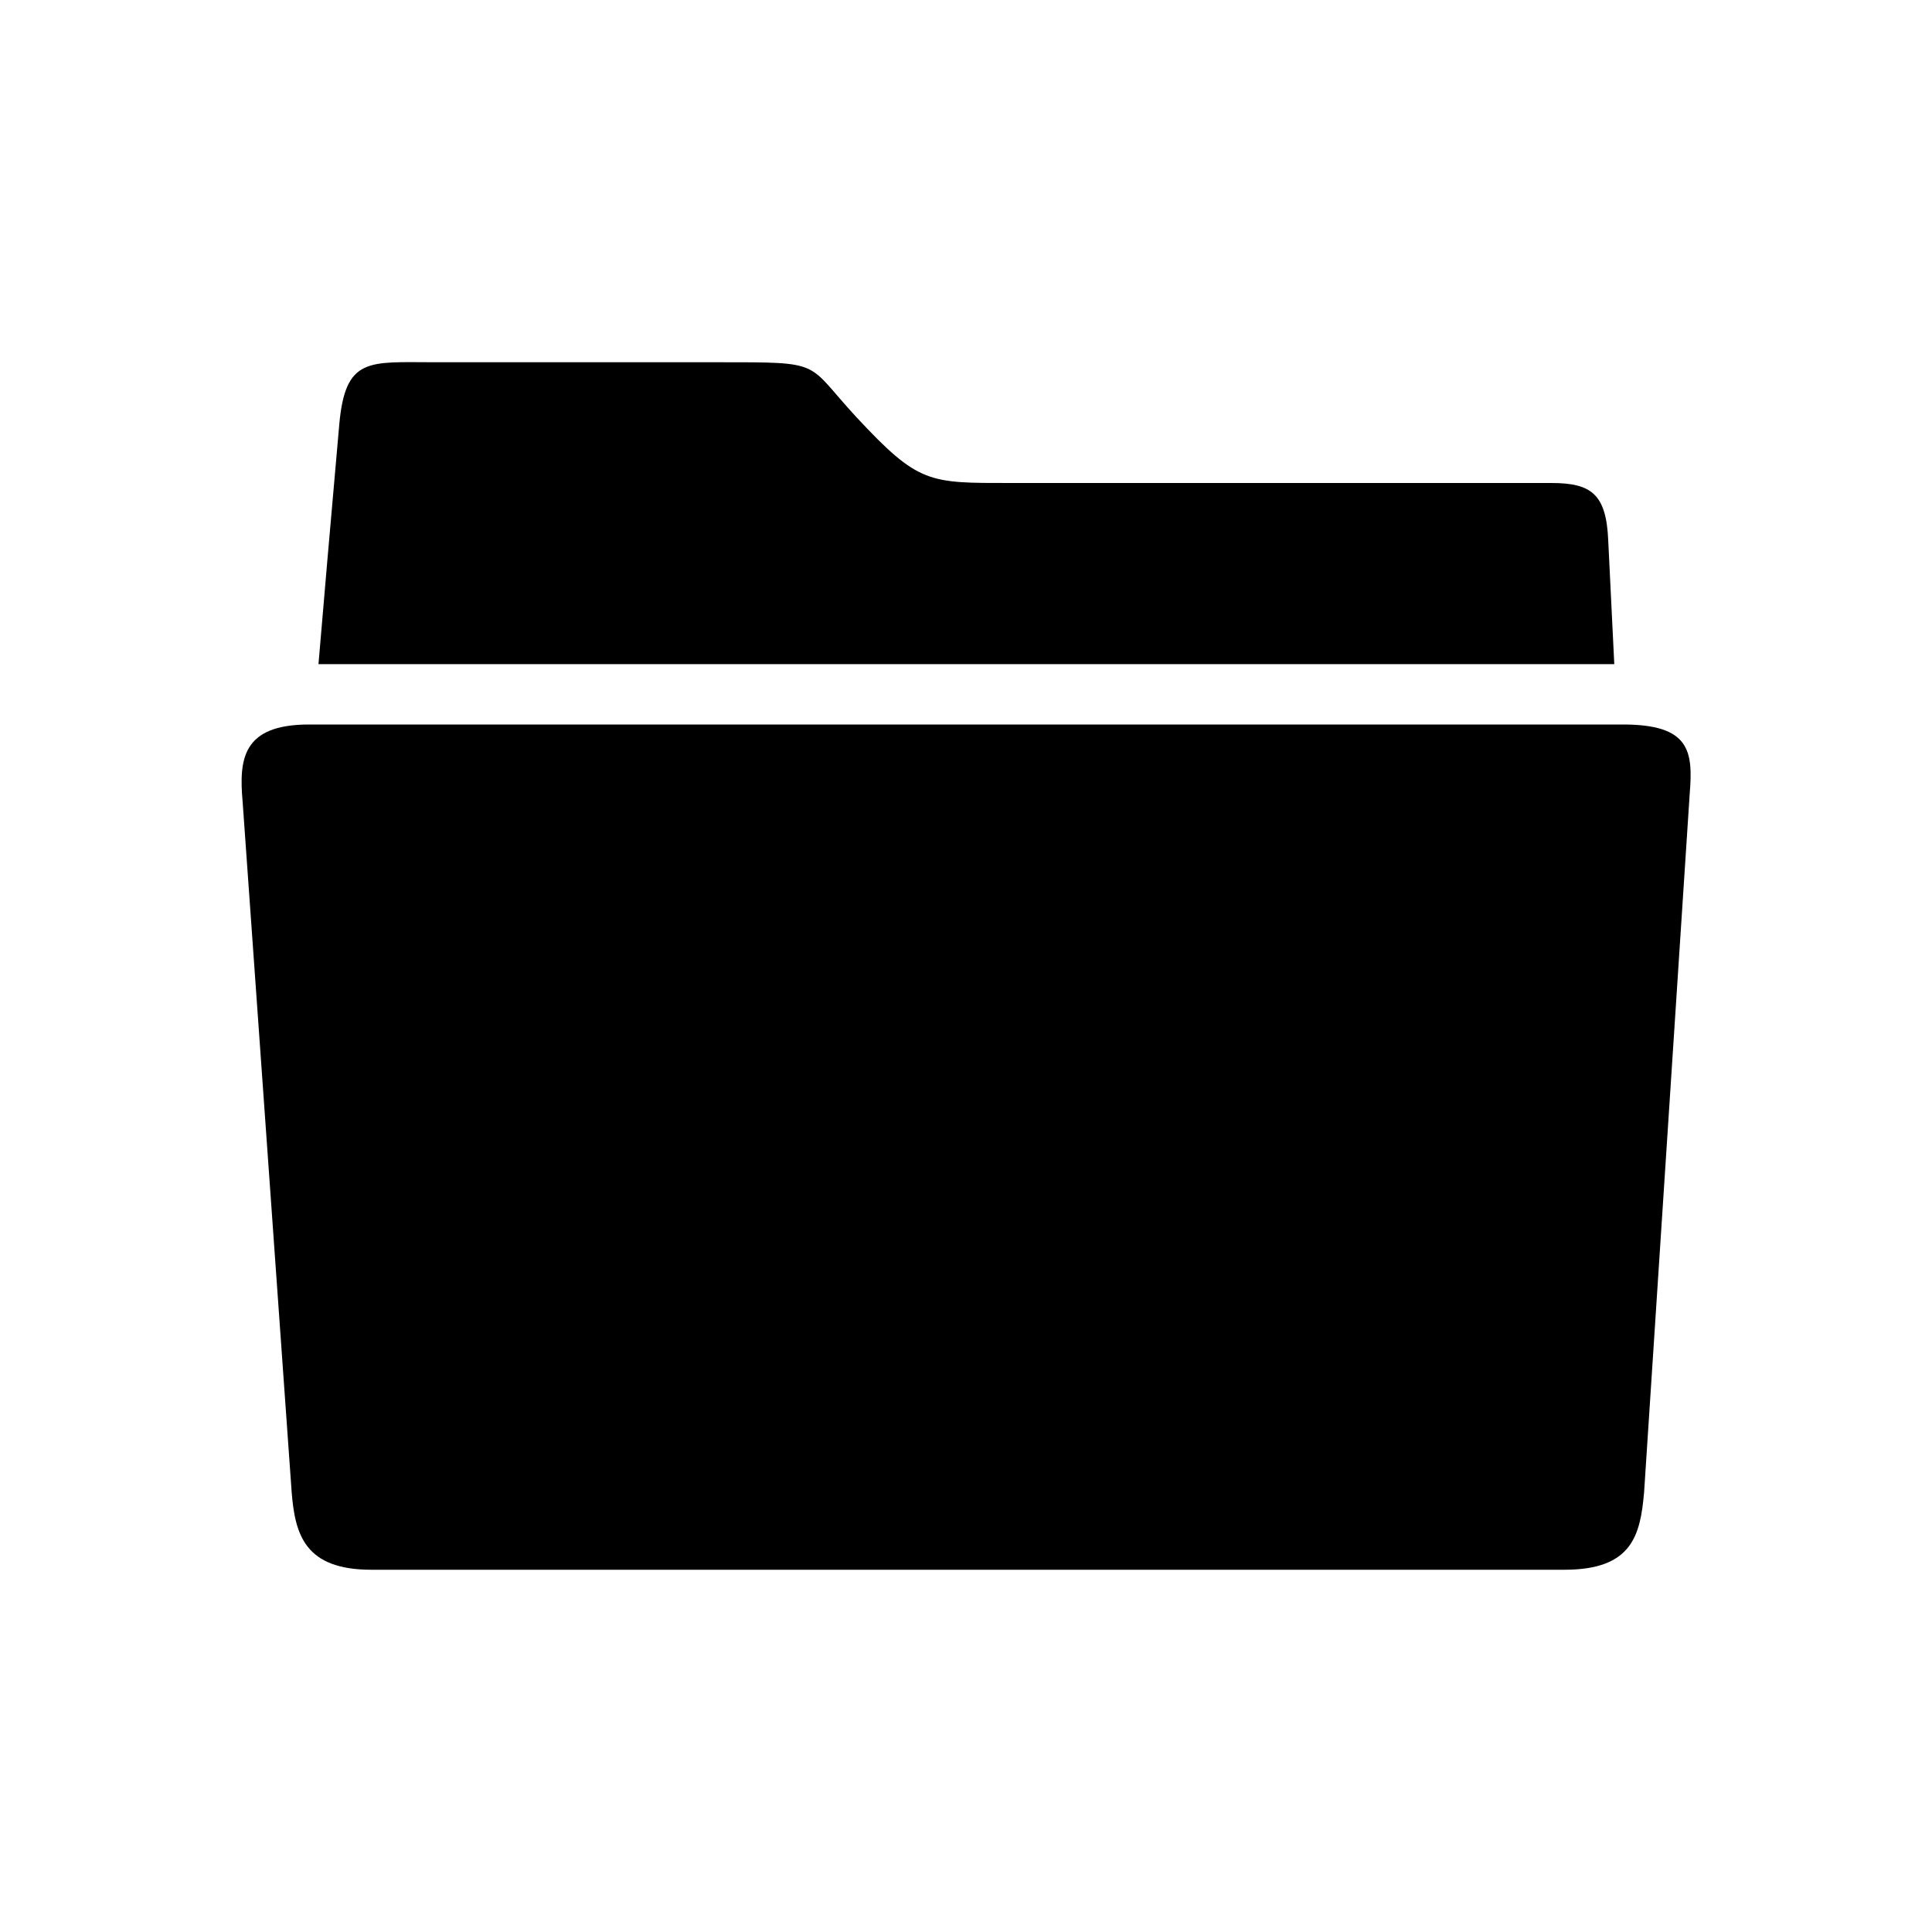
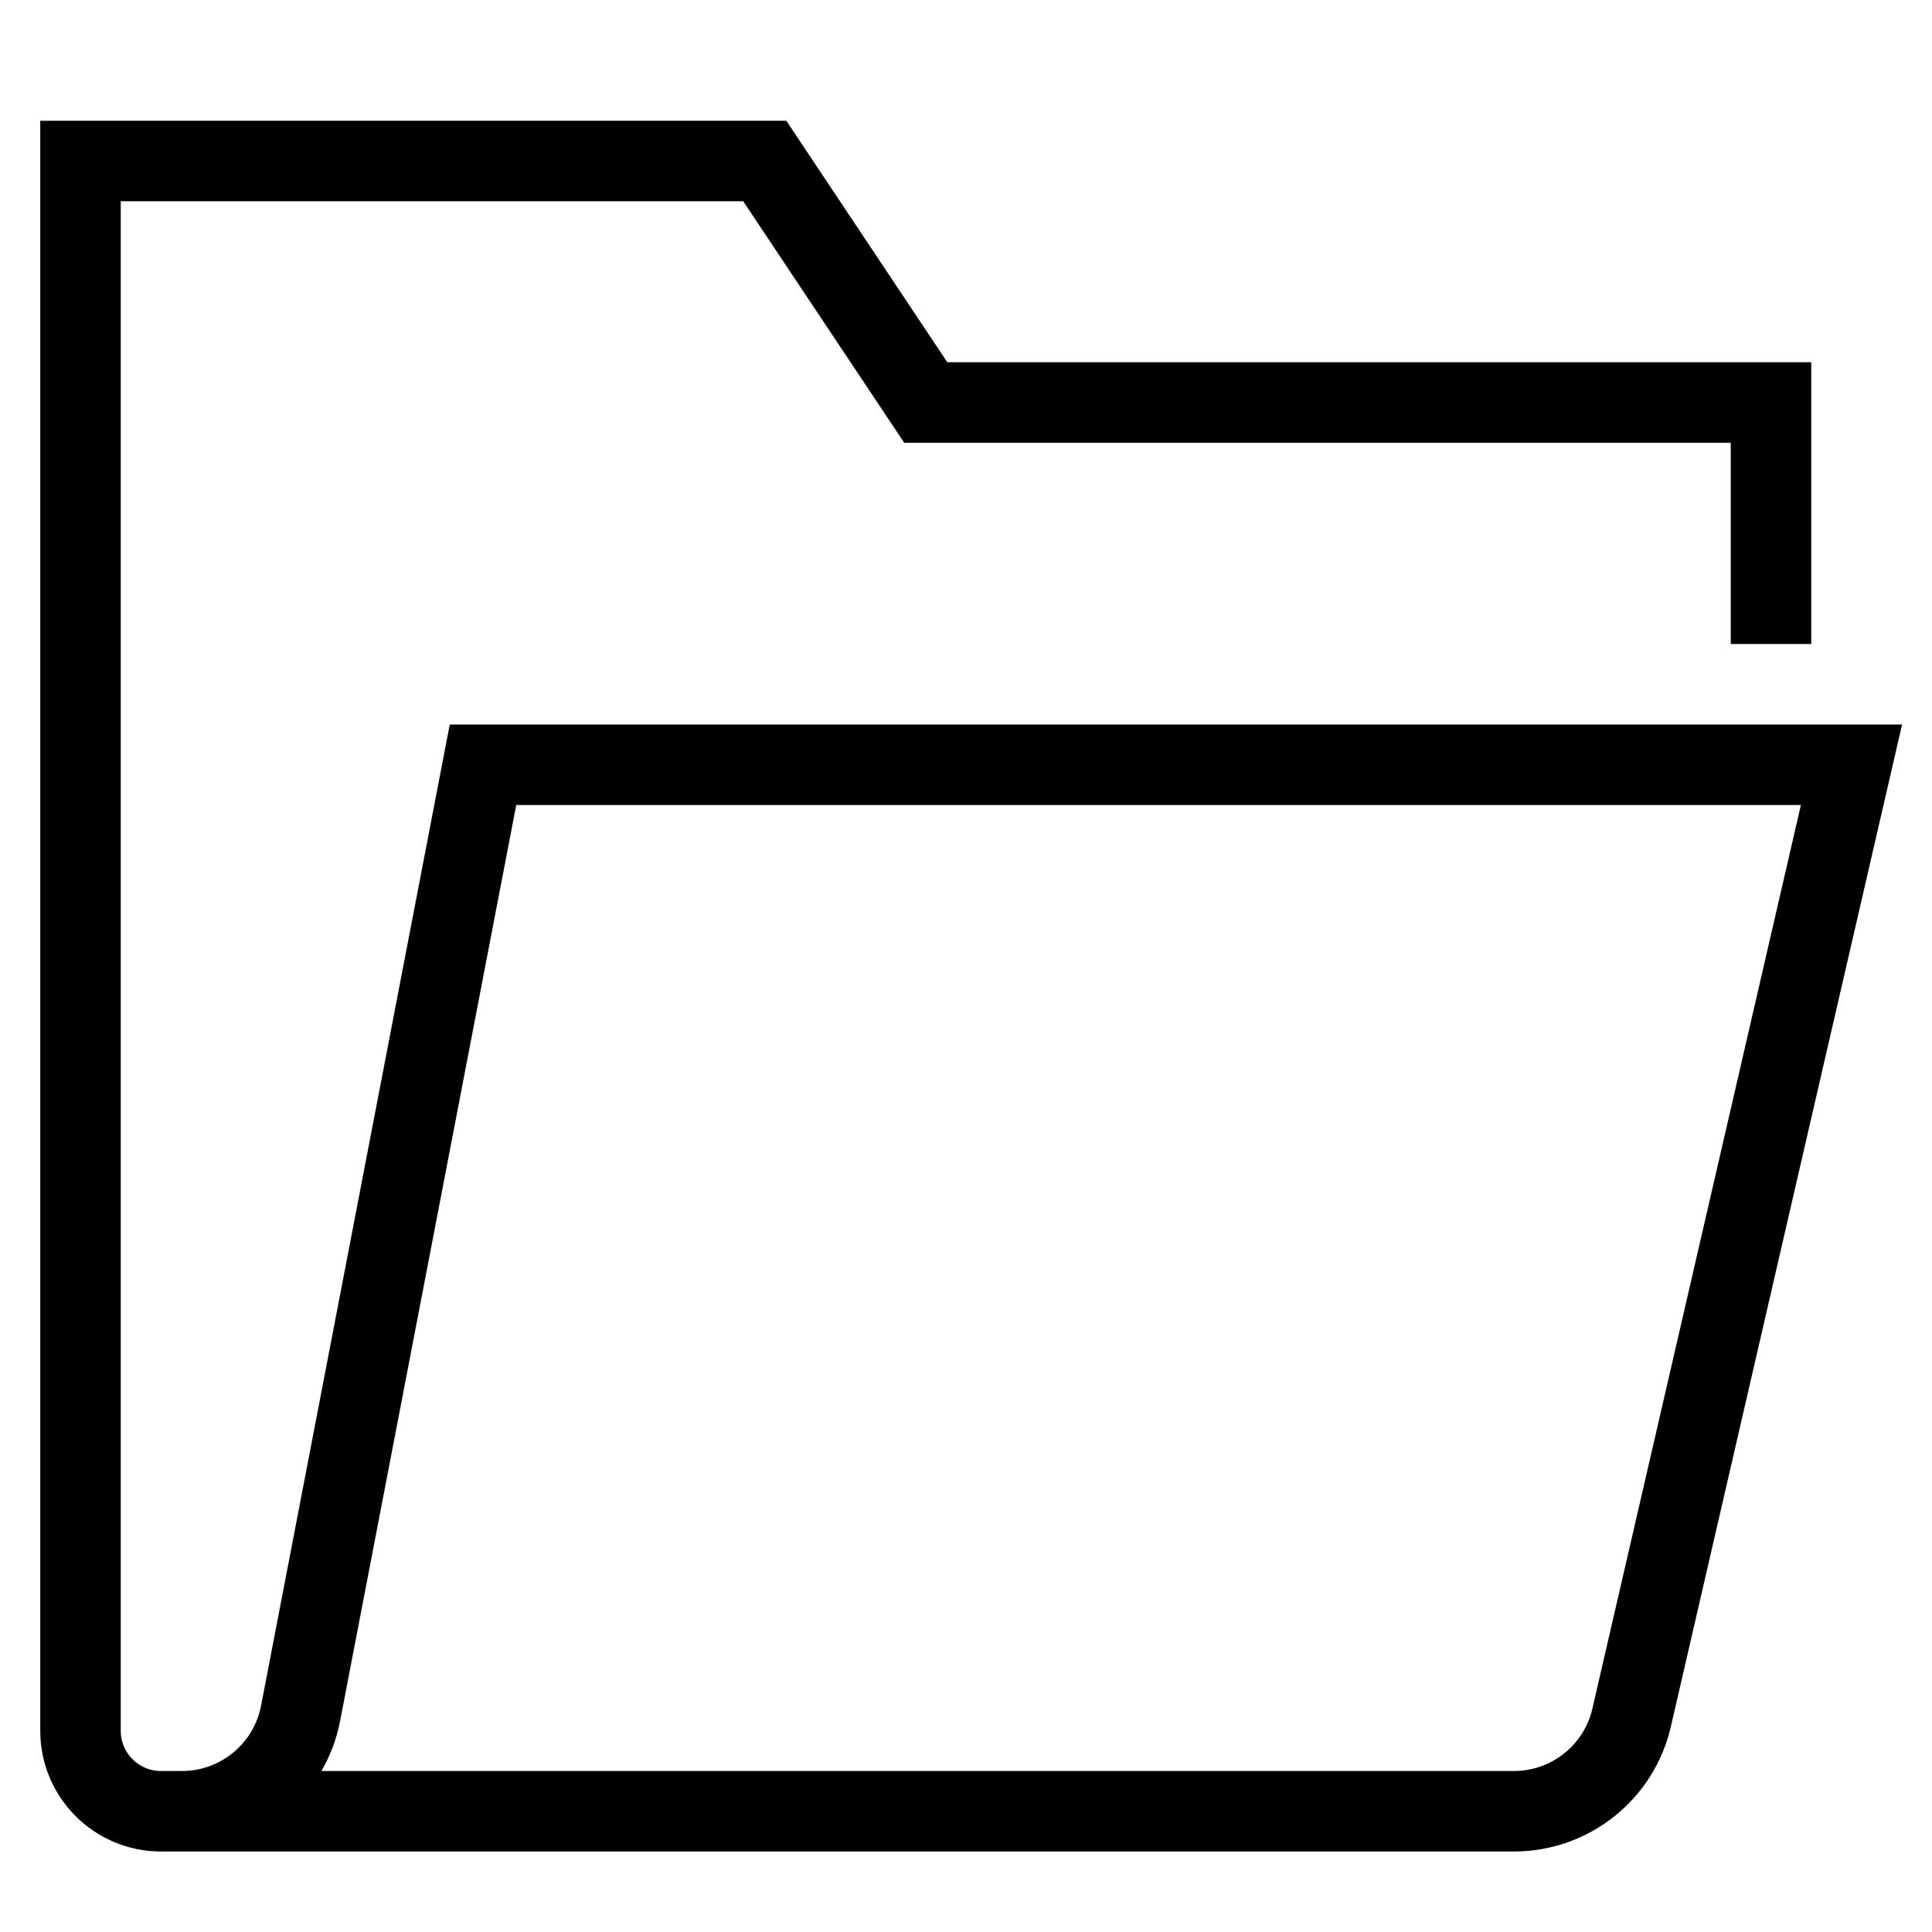
- <svg xmlns="http://www.w3.org/2000/svg" version="1.1" id="Layer_1" x="0px" y="0px" width="512px" height="512px" viewBox="0 0 512 512" style="enable-background:new 0 0 512 512;" xml:space="preserve">
-   <g>
-     <path d="M430.1,192H81.9c-17.7,0-18.6,9.2-17.6,20.5l13,183c0.9,11.2,3.5,20.5,21.1,20.5h316.2c18,0,20.1-9.2,21.1-20.5l12.1-185.3   C448.7,199,447.8,192,430.1,192z" />
-     <g>
-       <path d="M426.2,143.3c-0.5-12.4-4.5-15.3-15.1-15.3c0,0-121.4,0-143.2,0c-21.8,0-24.4,0.3-40.9-17.4C213.3,95.8,218.7,96,190.4,96    c-22.6,0-75.3,0-75.3,0c-17.4,0-23.6-1.5-25.2,16.6c-1.5,16.7-5,57.2-5.5,63.4h343.4L426.2,143.3z" />
+ <svg xmlns="http://www.w3.org/2000/svg" version="1.1" x="0px" y="0px" viewBox="0 0 48 48" enable-background="new 0 0 48 48" xml:space="preserve">
+   <g id="Layer_1">
+ </g>
+   <g id="Layer_2">
+     <g id="Layer_3">
+ 	</g>
+     <g id="Layer_4">
+ 	</g>
+     <g id="drawer-2">
+ 	</g>
+     <g id="file-pen">
+ 	</g>
+     <g id="file-drawer-2">
+ 	</g>
+     <g id="move">
+ 	</g>
+     <g id="papper-hold">
+ 	</g>
+     <g id="papper">
+ 	</g>
+     <g id="file-label">
+ 	</g>
+     <g id="file-drawer-1">
+ 	</g>
+     <g id="file-drawer">
+ 	</g>
+     <g id="disorder-list">
+ 	</g>
+     <g id="image-list">
+ 	</g>
+     <g id="bookholder-2">
+ 	</g>
+     <g id="bookholder">
+ 	</g>
+     <g id="success-file">
+ 	</g>
+     <g id="ask-file">
+ 	</g>
+     <g id="notify">
+ 	</g>
+     <g id="news">
+ 	</g>
+     <g id="board-edit">
+ 	</g>
+     <g id="board-unblock">
+ 	</g>
+     <g id="board-block">
+ 	</g>
+     <g id="board-close">
+ 	</g>
+     <g id="board-check">
+ 	</g>
+     <g id="board-minus">
+ 	</g>
+     <g id="board-add">
+ 	</g>
+     <g id="board-pen">
+ 	</g>
+     <g id="board-write">
+ 	</g>
+     <g id="board">
+ 	</g>
+     <g id="number-file">
+ 	</g>
+     <g id="list-file">
+ 	</g>
+     <g id="upload">
+ 	</g>
+     <g id="download">
+ 	</g>
+     <g id="png_1_">
+ 	</g>
+     <g id="png">
+ 	</g>
+     <g id="jpg">
+ 	</g>
+     <g id="doc">
+ 	</g>
+     <g id="xls">
+ 	</g>
+     <g id="adobe_acrobat">
+ 	</g>
+     <g id="after-effects">
+ 	</g>
+     <g id="illustrator">
+ 	</g>
+     <g id="photoshop">
+ 	</g>
+     <g id="word-file">
+ 	</g>
+     <g id="text-file">
+ 	</g>
+     <g id="letter">
+ 	</g>
+     <g id="file-folder">
+ 	</g>
+     <g id="files-3">
+ 	</g>
+     <g id="two-files-1">
+ 	</g>
+     <g id="two-files">
+ 	</g>
+     <g id="file-favorite">
+ 	</g>
+     <g id="file-block">
+ 	</g>
+     <g id="file-notification">
+ 	</g>
+     <g id="file-clude">
+ 	</g>
+     <g id="files-settings">
+ 	</g>
+     <g id="fileedit">
+ 	</g>
+     <g id="file-lock">
+ 	</g>
+     <g id="file-trash">
+ 	</g>
+     <g id="file-star">
+ 	</g>
+     <g id="file_locak">
+ 	</g>
+     <g id="file_reload">
+ 	</g>
+     <g id="file-check">
+ 	</g>
+     <g id="file_close">
+ 	</g>
+     <g id="file-remove">
+ 	</g>
+     <g id="file-add">
+ 	</g>
+     <g id="file-wide">
+ 	</g>
+     <g id="file-rotate">
+ 	</g>
+     <g id="file-transfer">
+ 	</g>
+     <g id="file-hold">
+ 	</g>
+     <g id="file-zip-1">
+ 	</g>
+     <g id="file-music">
+ 	</g>
+     <g id="file-code">
+ 	</g>
+     <g id="file-play">
+ 	</g>
+     <g id="file-inage">
+ 	</g>
+     <g id="file-chart">
+ 	</g>
+     <g id="file-graph">
+ 	</g>
+     <g id="file-1">
+ 	</g>
+     <g id="files">
+ 	</g>
+     <g id="file-2">
+ 	</g>
+     <g id="file">
+ 	</g>
+     <g id="folder-flat">
+ 	</g>
+     <g id="folder-notify">
+ 	</g>
+     <g id="folder-cloude">
+ 	</g>
+     <g id="folder-settings">
+ 	</g>
+     <g id="folder-edit">
+ 	</g>
+     <g id="folder-unloack">
+ 	</g>
+     <g id="folder-lock">
+ 	</g>
+     <g id="folder-star">
+ 	</g>
+     <g id="folder-search">
+ 	</g>
+     <g id="folder-trash">
+ 	</g>
+     <g id="folder-block">
+ 	</g>
+     <g id="folder-favorite">
+ 	</g>
+     <g id="folder-loading">
+ 	</g>
+     <g id="folder-refresh">
+ 	</g>
+     <g id="folder-check">
+ 	</g>
+     <g id="folder-close">
+ 	</g>
+     <g id="folder-remove">
+ 	</g>
+     <g id="folder-ad">
+ 	</g>
+     <g id="folder">
+       <path fill="none" stroke="#000000" stroke-width="2" stroke-miterlimit="10" d="M44,16v-6H23l-4-6H2v39    c0,1.105,0.895,2,2,2h0.522c1.438,0,2.674-1.021,2.946-2.433L12,19h34l-5.463,23.675    C40.223,44.036,39.01,45,37.613,45H4" />
+       <path fill="none" stroke="#000000" stroke-width="2" stroke-miterlimit="10" d="M8,45" />
    </g>
  </g>
+   <g id="folder-zip">
+ </g>
+   <g id="bookmark">
+ </g>
+   <g id="bookmark-file">
+ </g>
+   <g id="drawer">
+ </g>
</svg>
